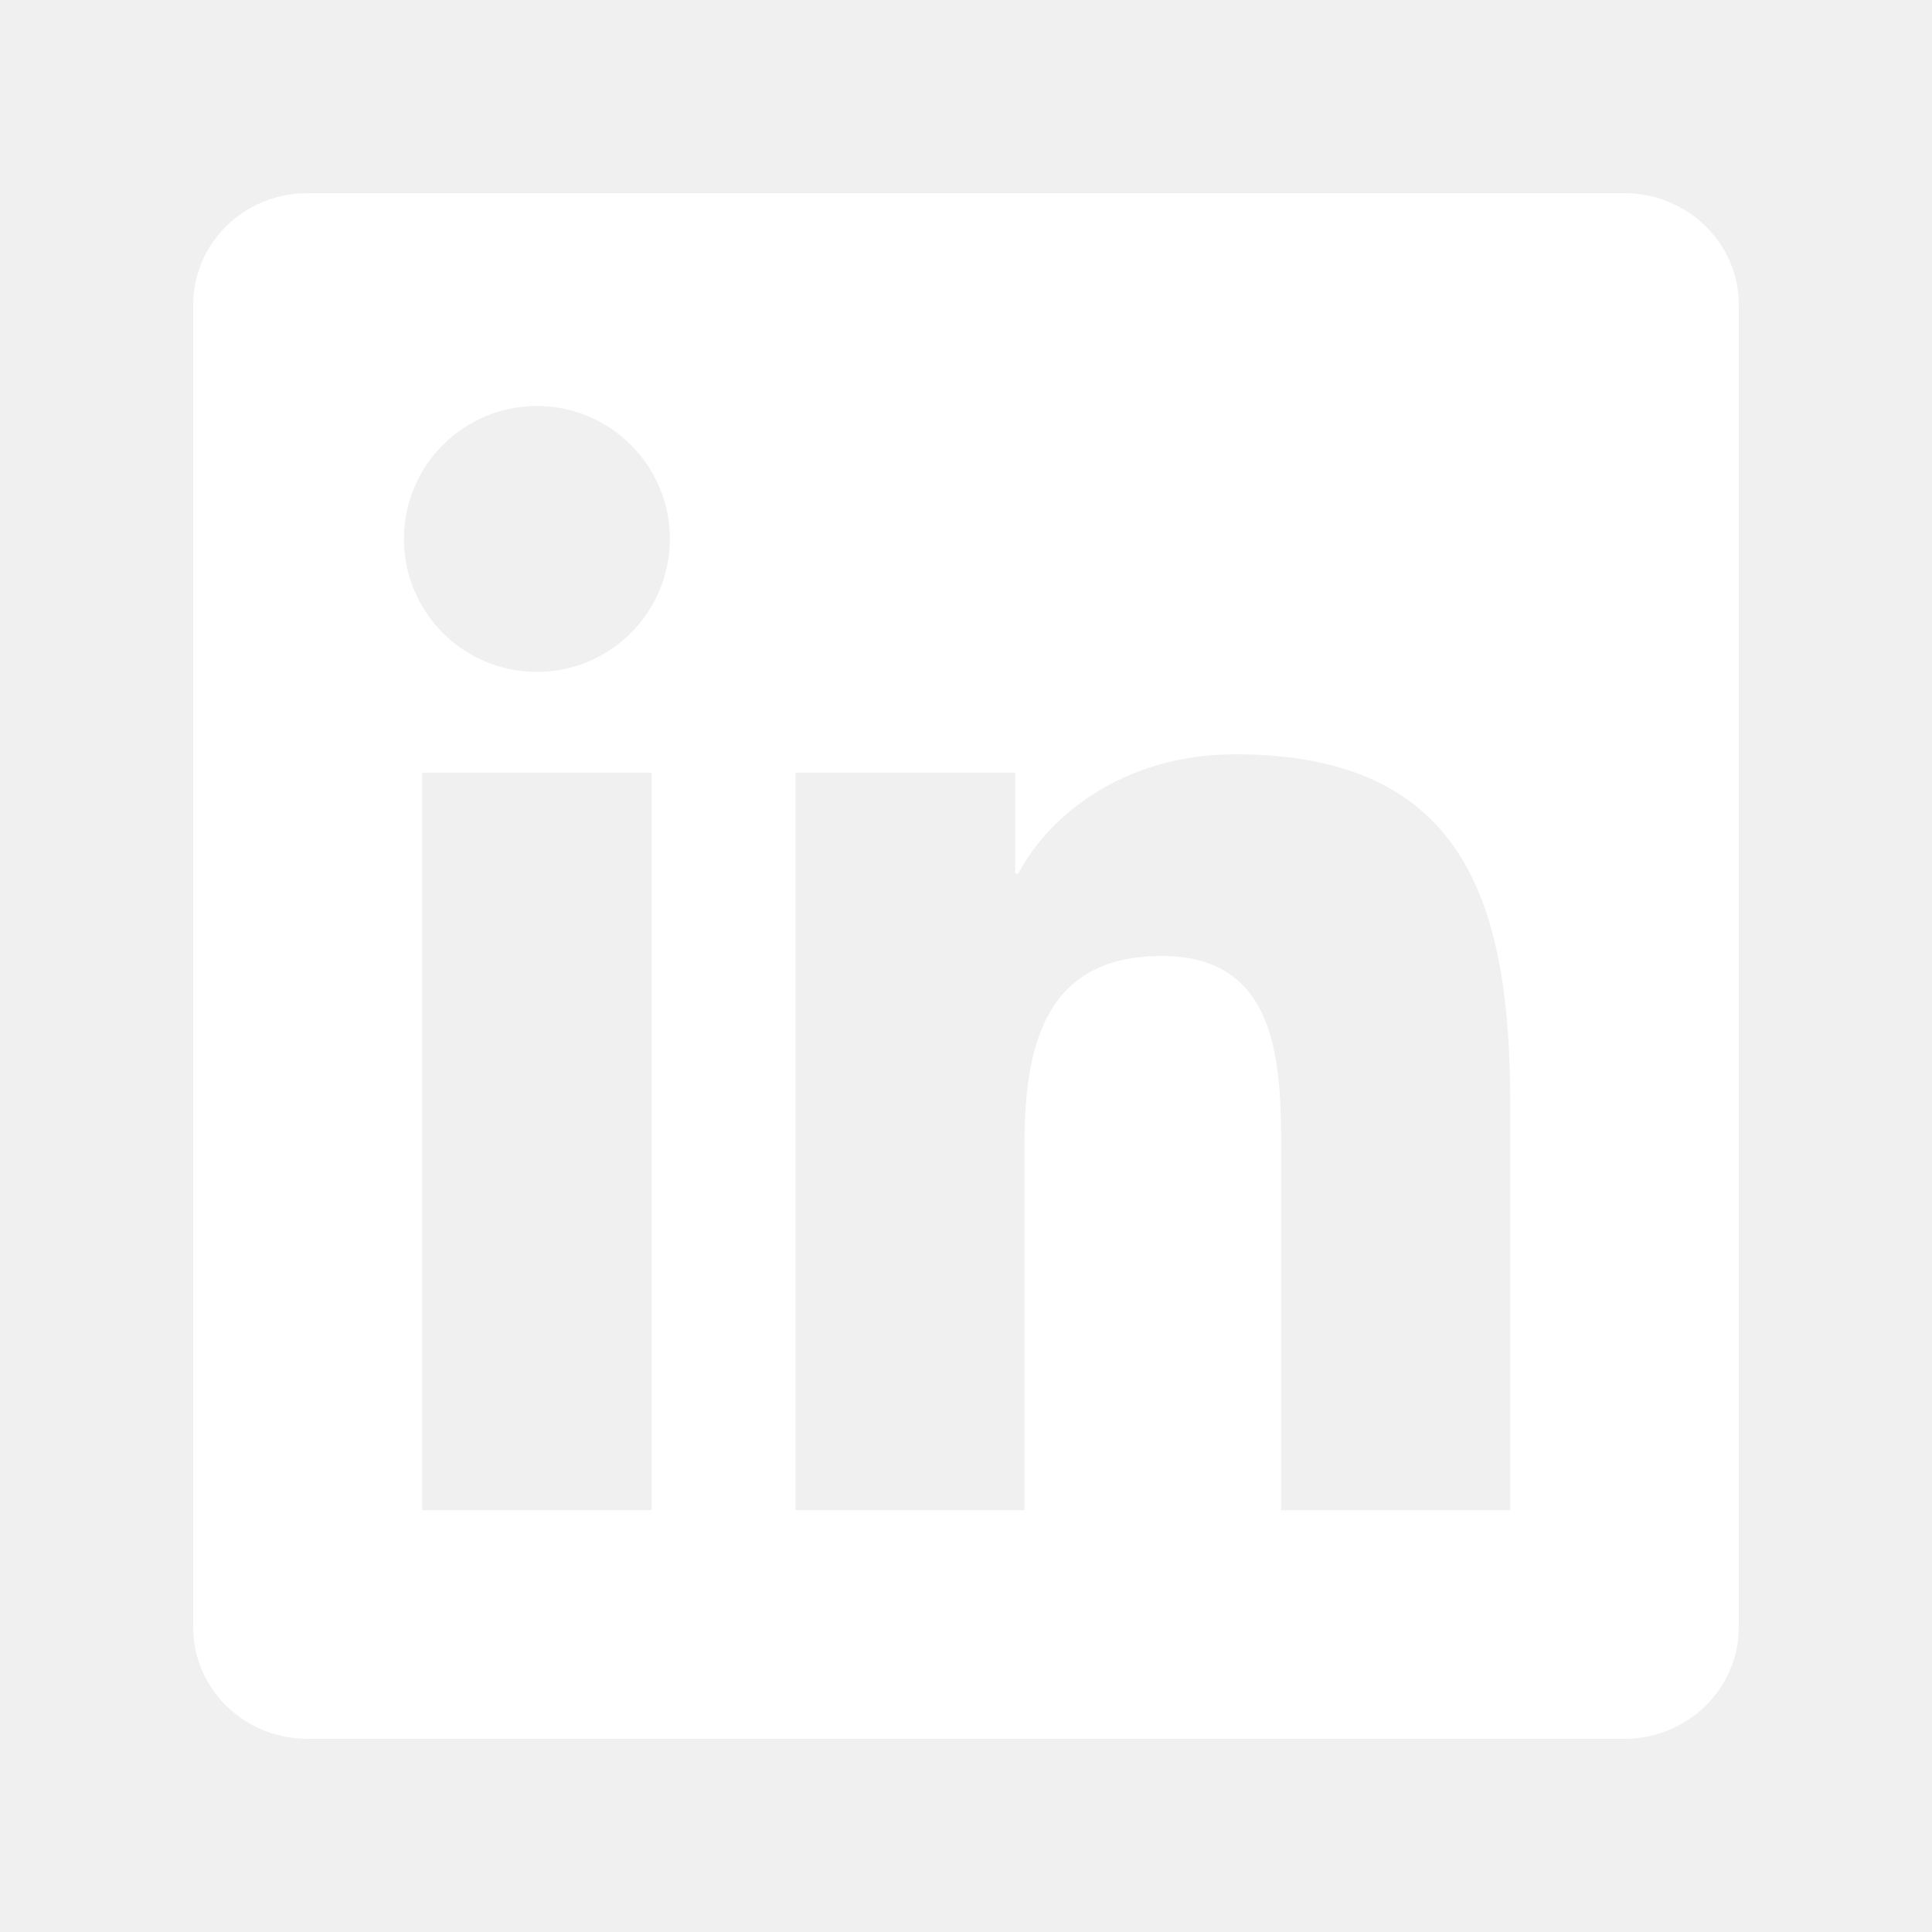
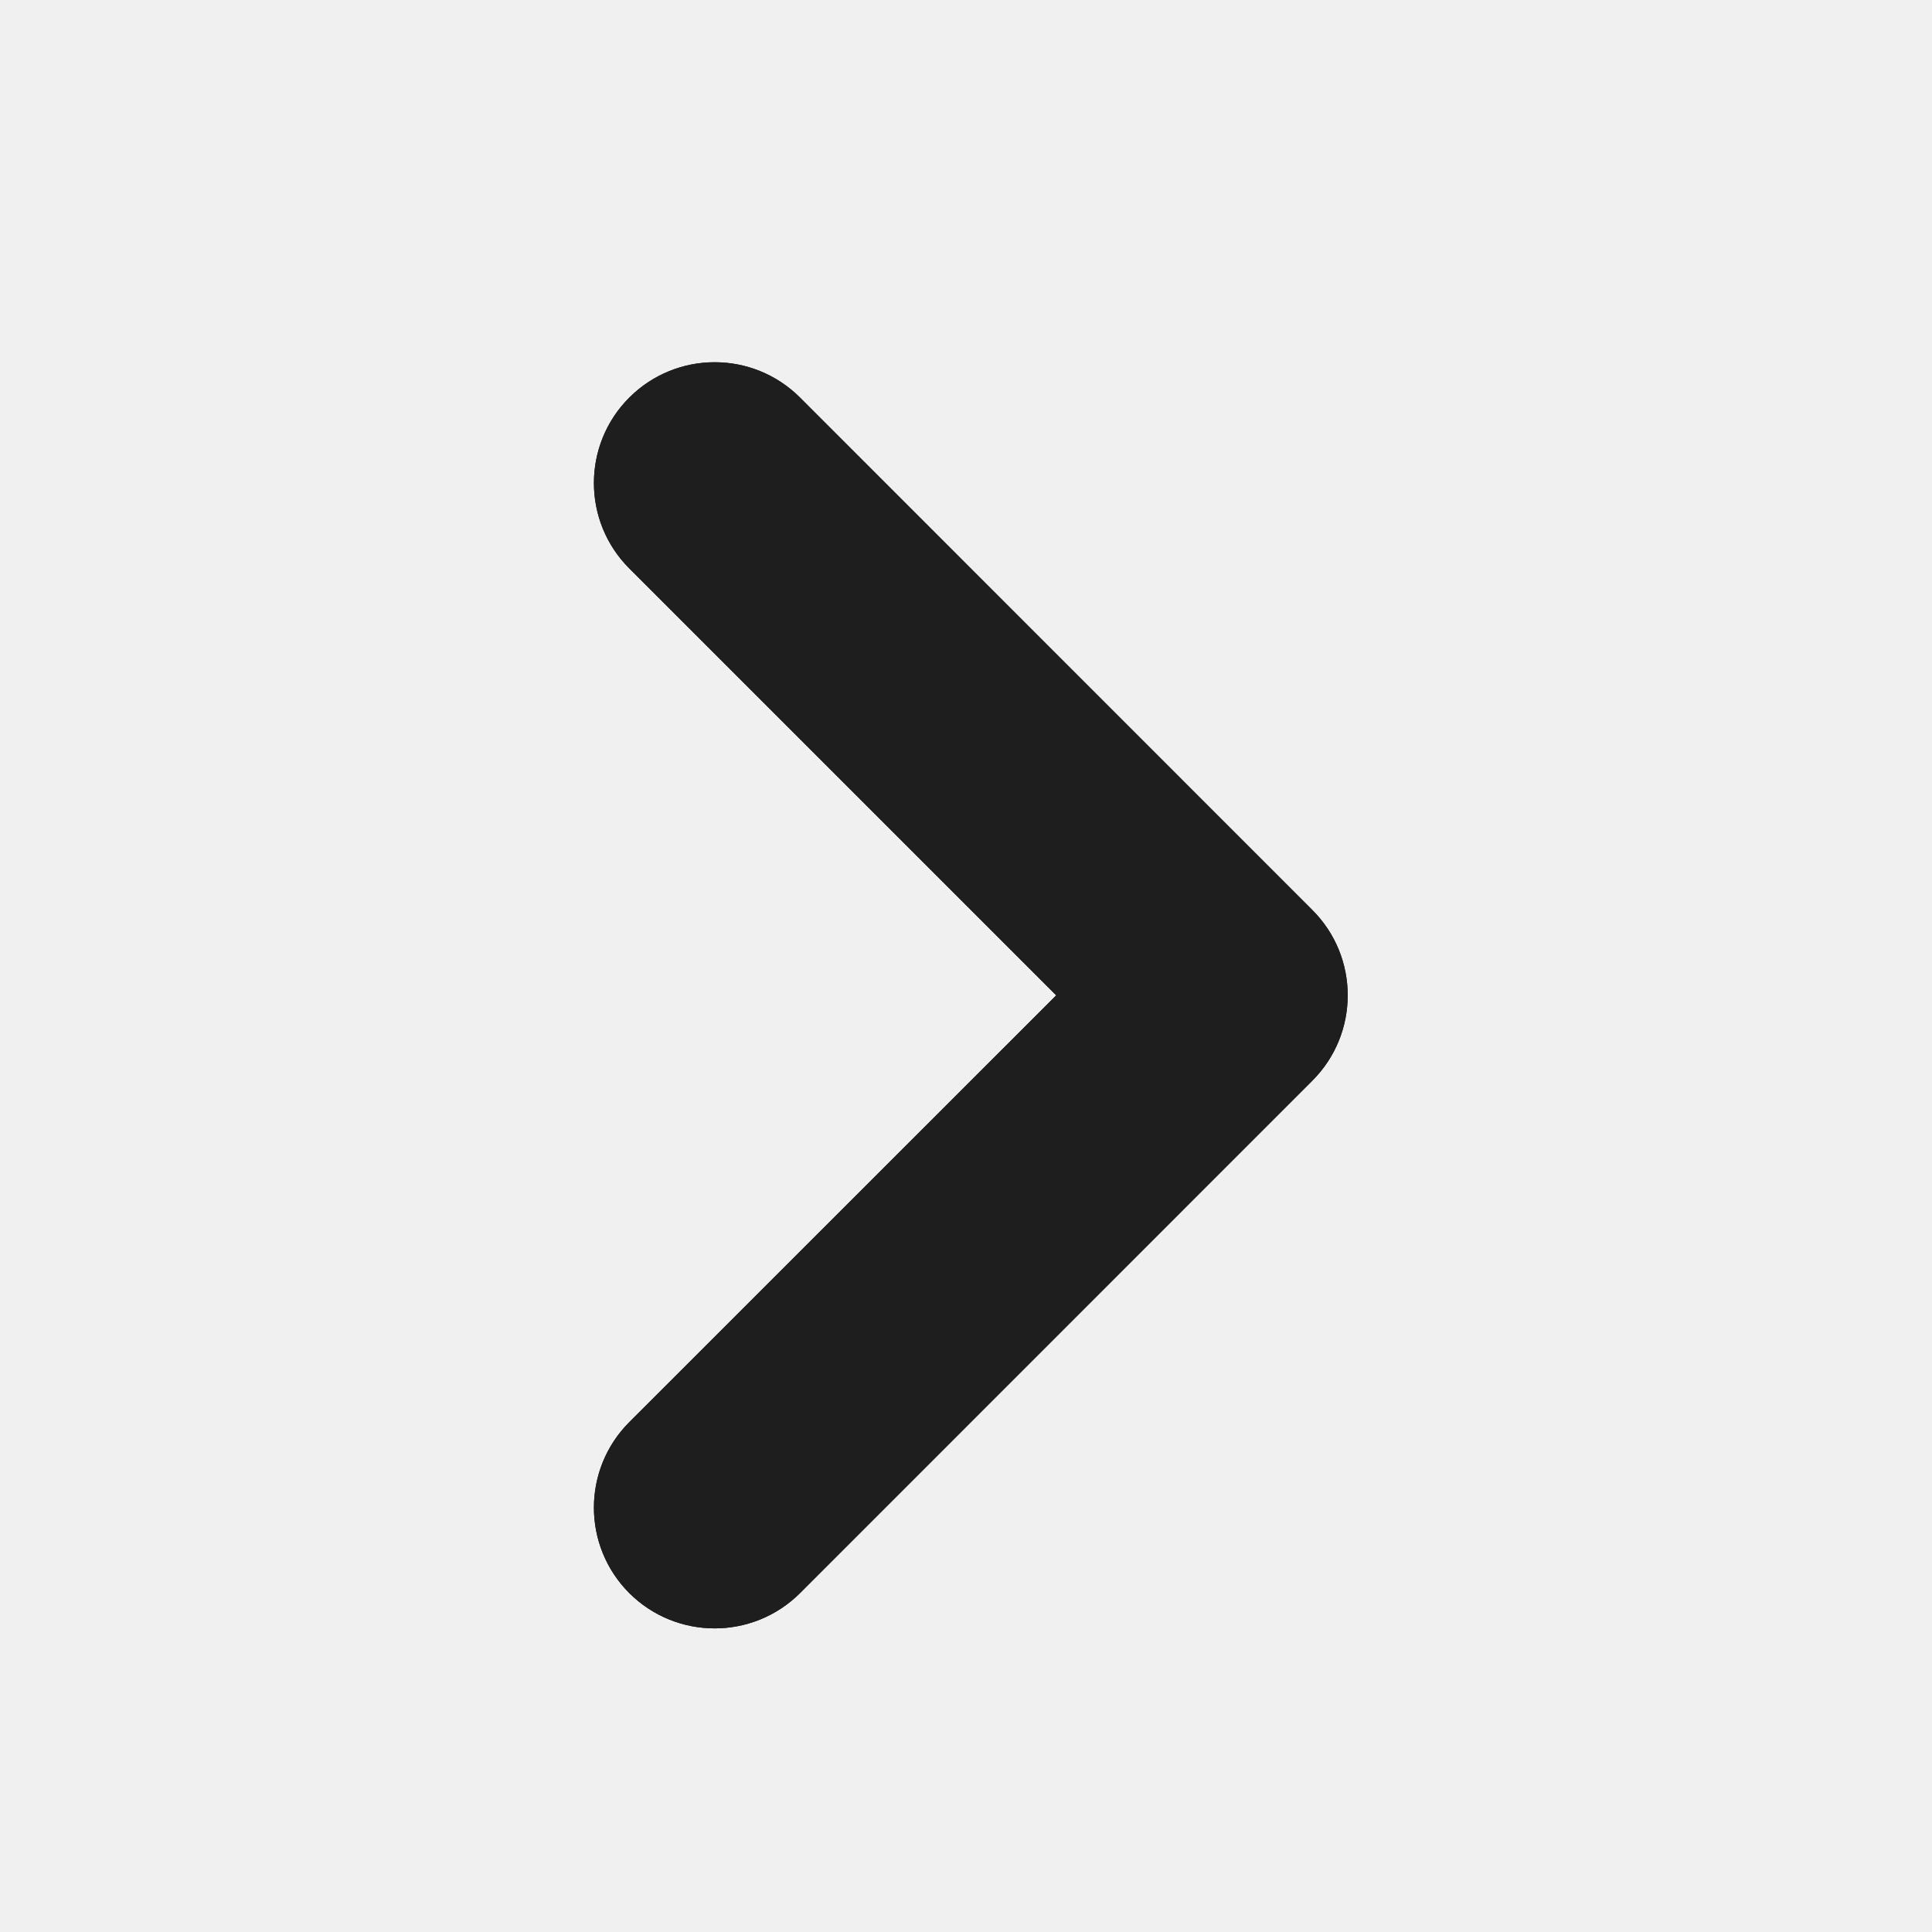
- <svg xmlns="http://www.w3.org/2000/svg" width="28" height="28" viewBox="0 0 28 28" fill="none">
-   <path fill-rule="evenodd" clip-rule="evenodd" d="M18.567 21.887H21.888V16.025C21.888 13.145 21.267 10.932 17.902 10.932C16.285 10.932 15.203 11.819 14.758 12.659H14.713V11.198H11.529V16.6H9.444V11.198H6.118V21.887H9.444V16.6H11.529V21.887H14.848V16.6C14.848 15.206 15.112 13.854 16.839 13.854C18.544 13.854 18.567 15.449 18.567 16.688V21.887ZM5.854 7.81C5.854 8.874 6.715 9.738 7.783 9.738C8.845 9.738 9.708 8.874 9.708 7.81C9.708 6.747 8.845 5.884 7.783 5.884C6.715 5.884 5.854 6.747 5.854 7.81ZM4.451 2.8H23.542C24.456 2.8 25.2 3.523 25.2 4.415V23.584C25.2 24.476 24.456 25.2 23.542 25.2H4.451C3.54 25.2 2.8 24.476 2.8 23.584V4.415C2.8 3.523 3.54 2.8 4.451 2.8Z" fill="white" />
+ <svg xmlns="http://www.w3.org/2000/svg" width="16" height="16" viewBox="0 0 16 16" fill="none">
+   <path d="M10.868 7.536C11.259 7.926 11.259 8.559 10.868 8.95L6.626 13.193C6.235 13.583 5.602 13.583 5.211 13.193C4.821 12.802 4.821 12.169 5.211 11.778L8.747 8.243L5.211 4.707C4.821 4.317 4.821 3.683 5.211 3.293C5.602 2.902 6.235 2.902 6.626 3.293L10.868 7.536C10.868 7.536 10.868 7.536 10.868 7.536Z" fill="#1E1E1E" />
+   <path d="M10.868 7.536C11.259 7.926 11.259 8.559 10.868 8.95L6.626 13.193C6.235 13.583 5.602 13.583 5.211 13.193C4.821 12.802 4.821 12.169 5.211 11.778L8.747 8.243L5.211 4.707C4.821 4.317 4.821 3.683 5.211 3.293C5.602 2.902 6.235 2.902 6.626 3.293L10.868 7.536C10.868 7.536 10.868 7.536 10.868 7.536Z" fill="#1E1E1E" />
</svg>
